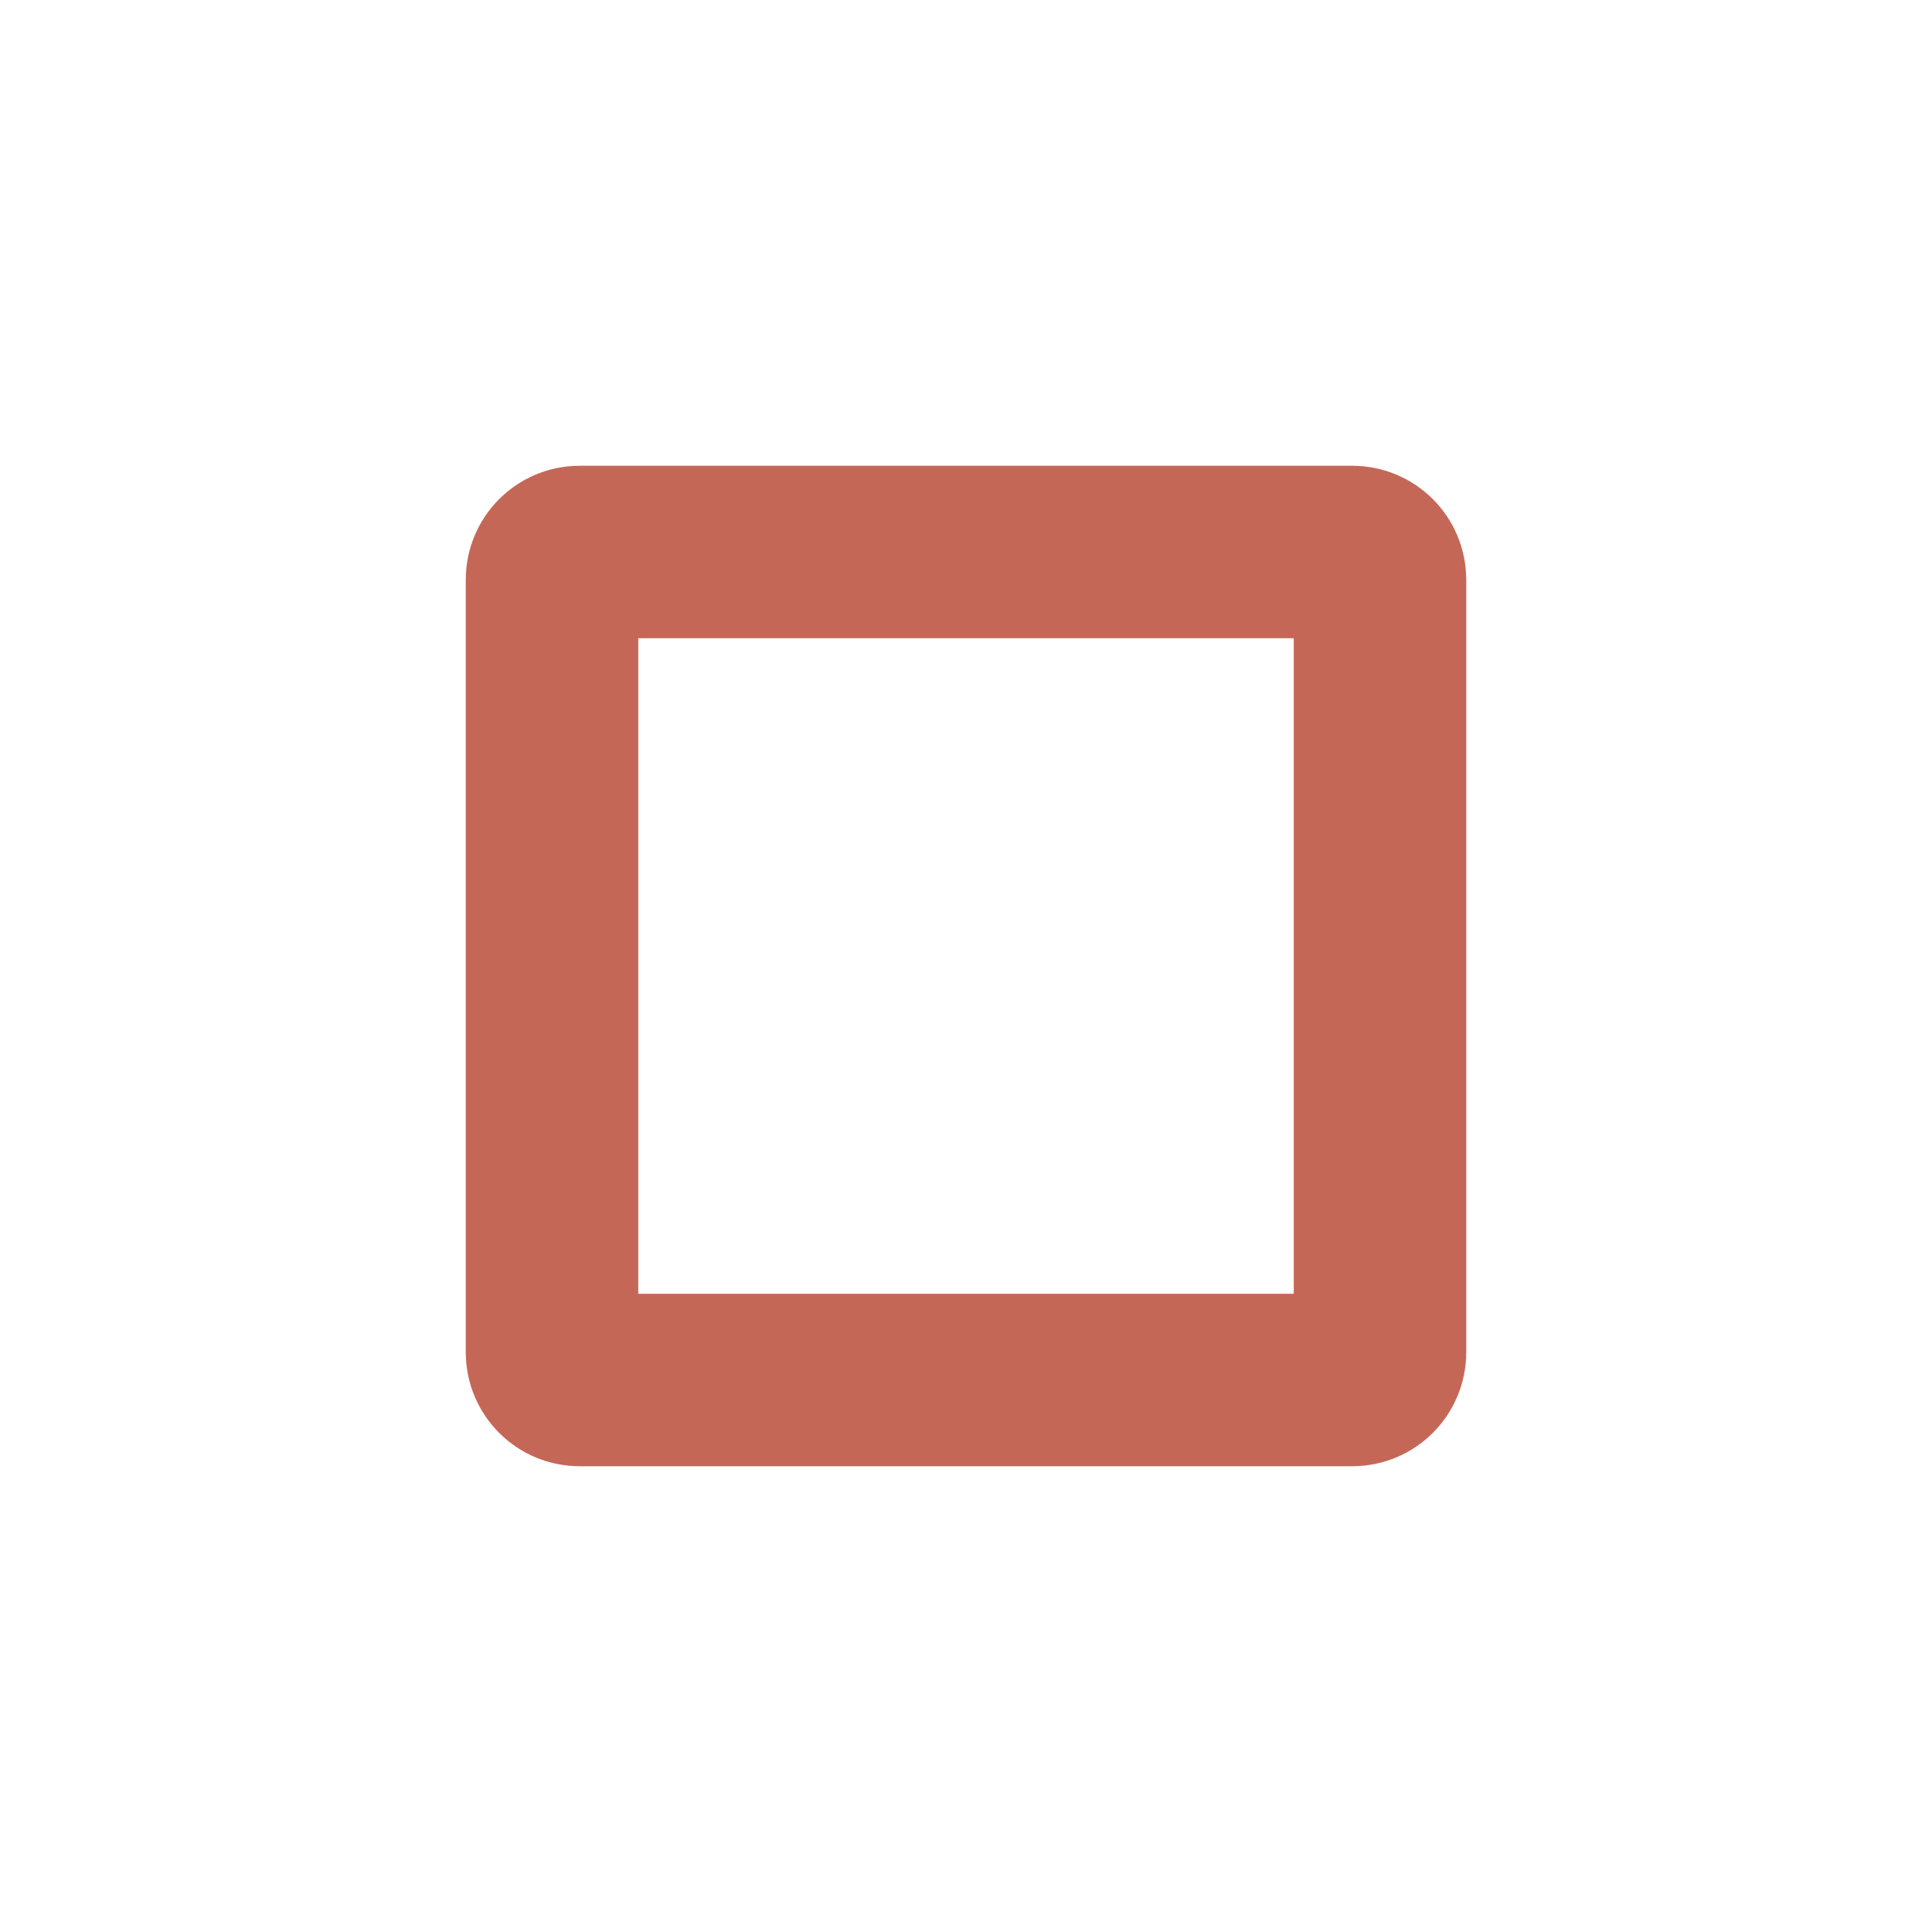
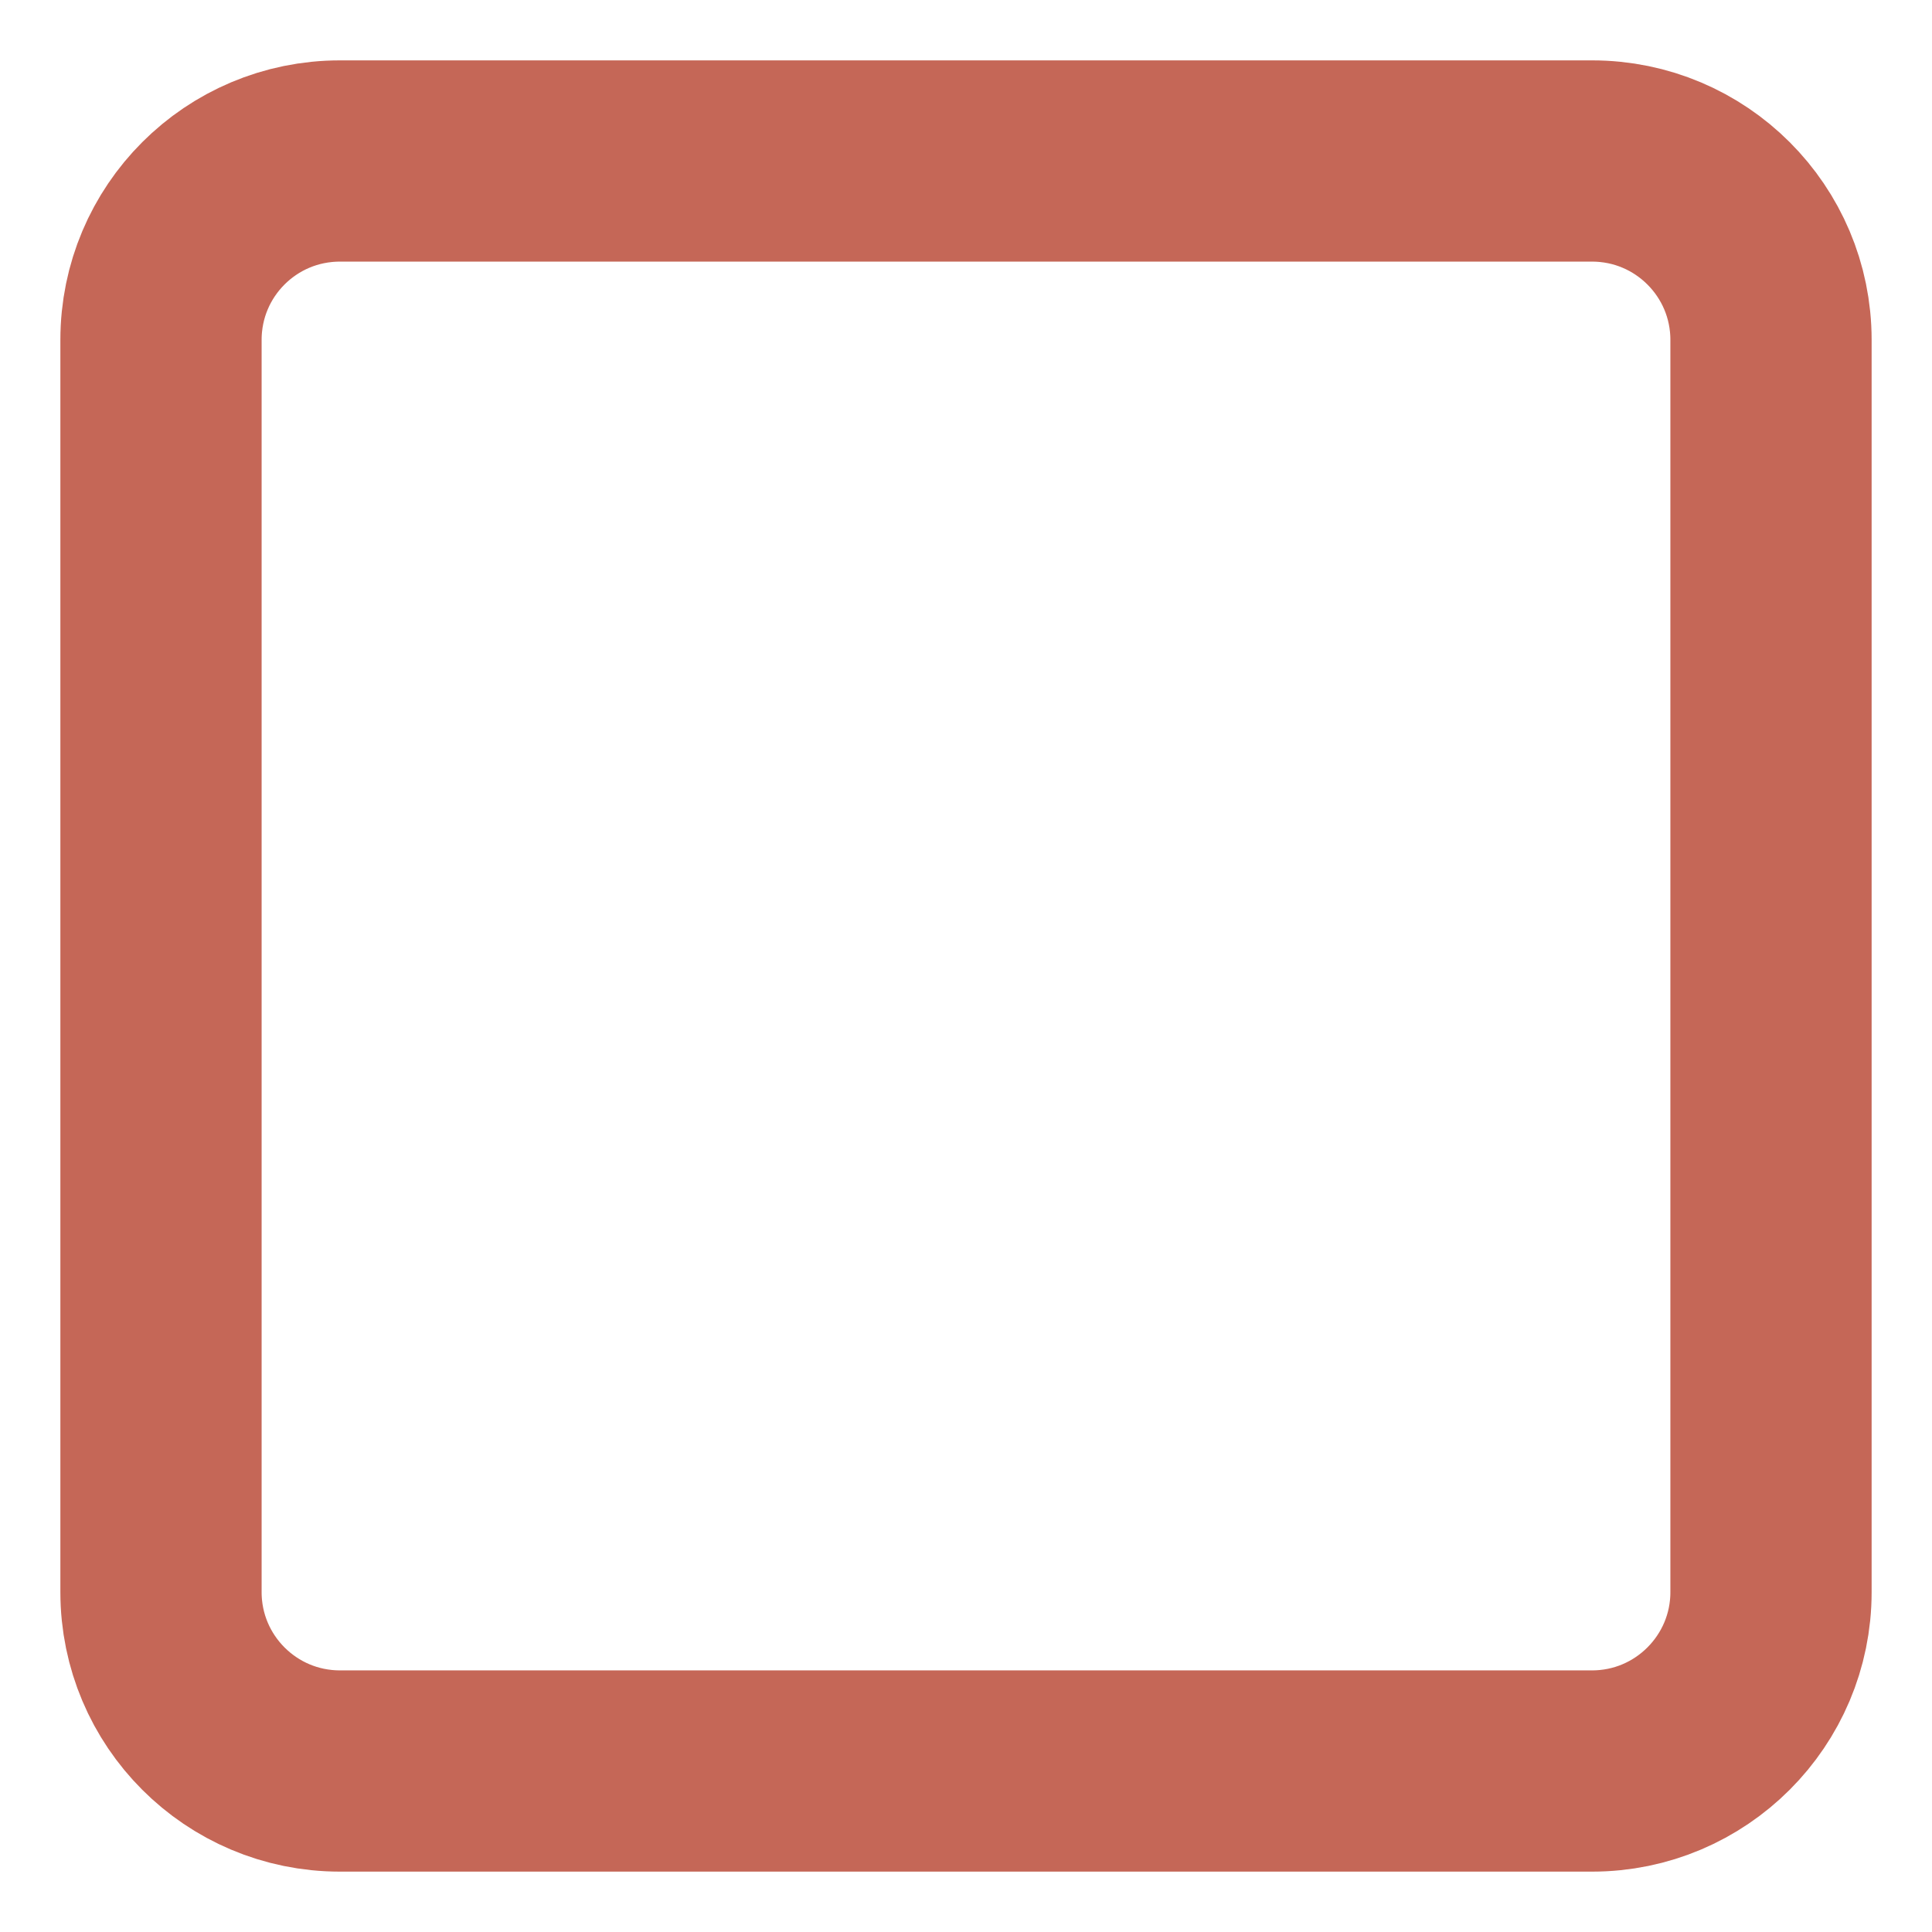
- <svg xmlns="http://www.w3.org/2000/svg" width="14" height="14" viewBox="0 0 14 14" fill="none">
-   <path d="M4 9.8V4.2C4 4.09 4.09 4 4.2 4H9.8C9.91 4 10 4.09 10 4.2V9.8C10 9.91 9.91 10 9.8 10H4.2C4.09 10 4 9.91 4 9.8Z" stroke="#C56757" stroke-width="1.25" stroke-linejoin="round" />
+ <svg xmlns="http://www.w3.org/2000/svg" width="12" height="12" viewBox="0 0 12 12" fill="none">
+   <path d="M9.889 1H2.111C1.497 1 1 1.497 1 2.111V9.889C1 10.502 1.497 11 2.111 11H9.889C10.502 11 11 10.502 11 9.889V2.111C11 1.497 10.502 1 9.889 1Z" stroke="#C56757" stroke-width="1.25" stroke-linecap="round" stroke-linejoin="round" />
</svg>
